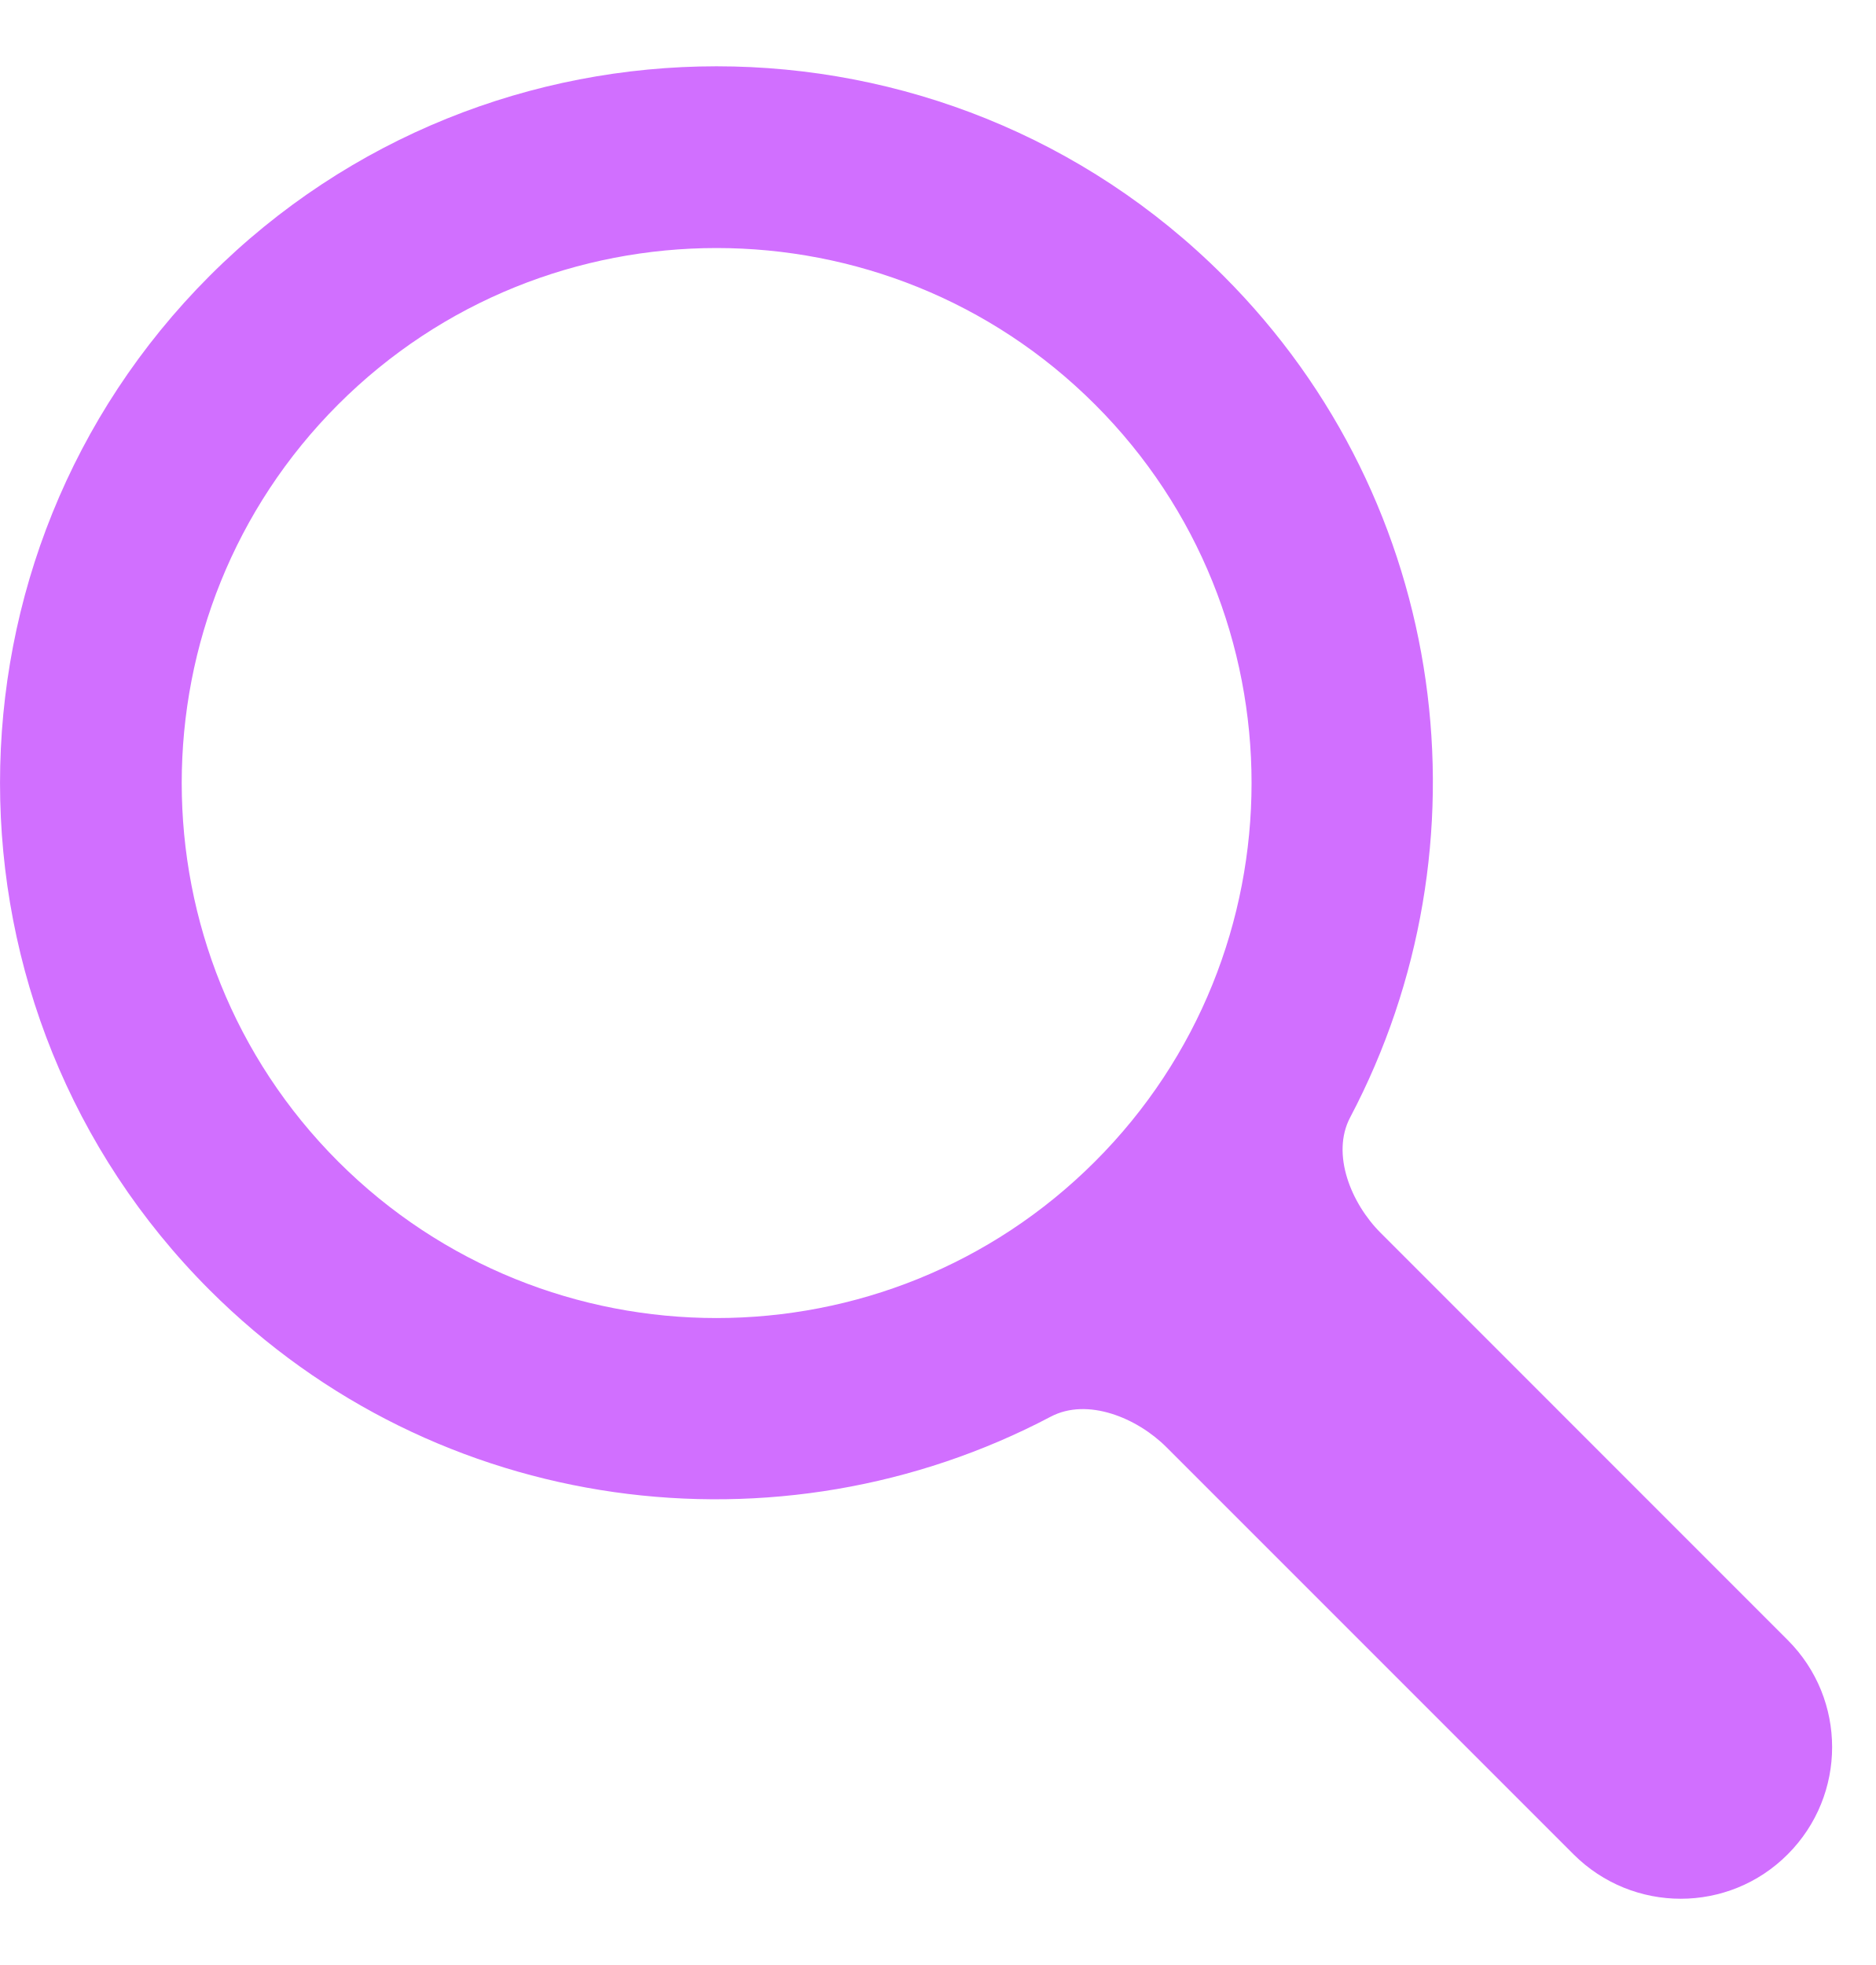
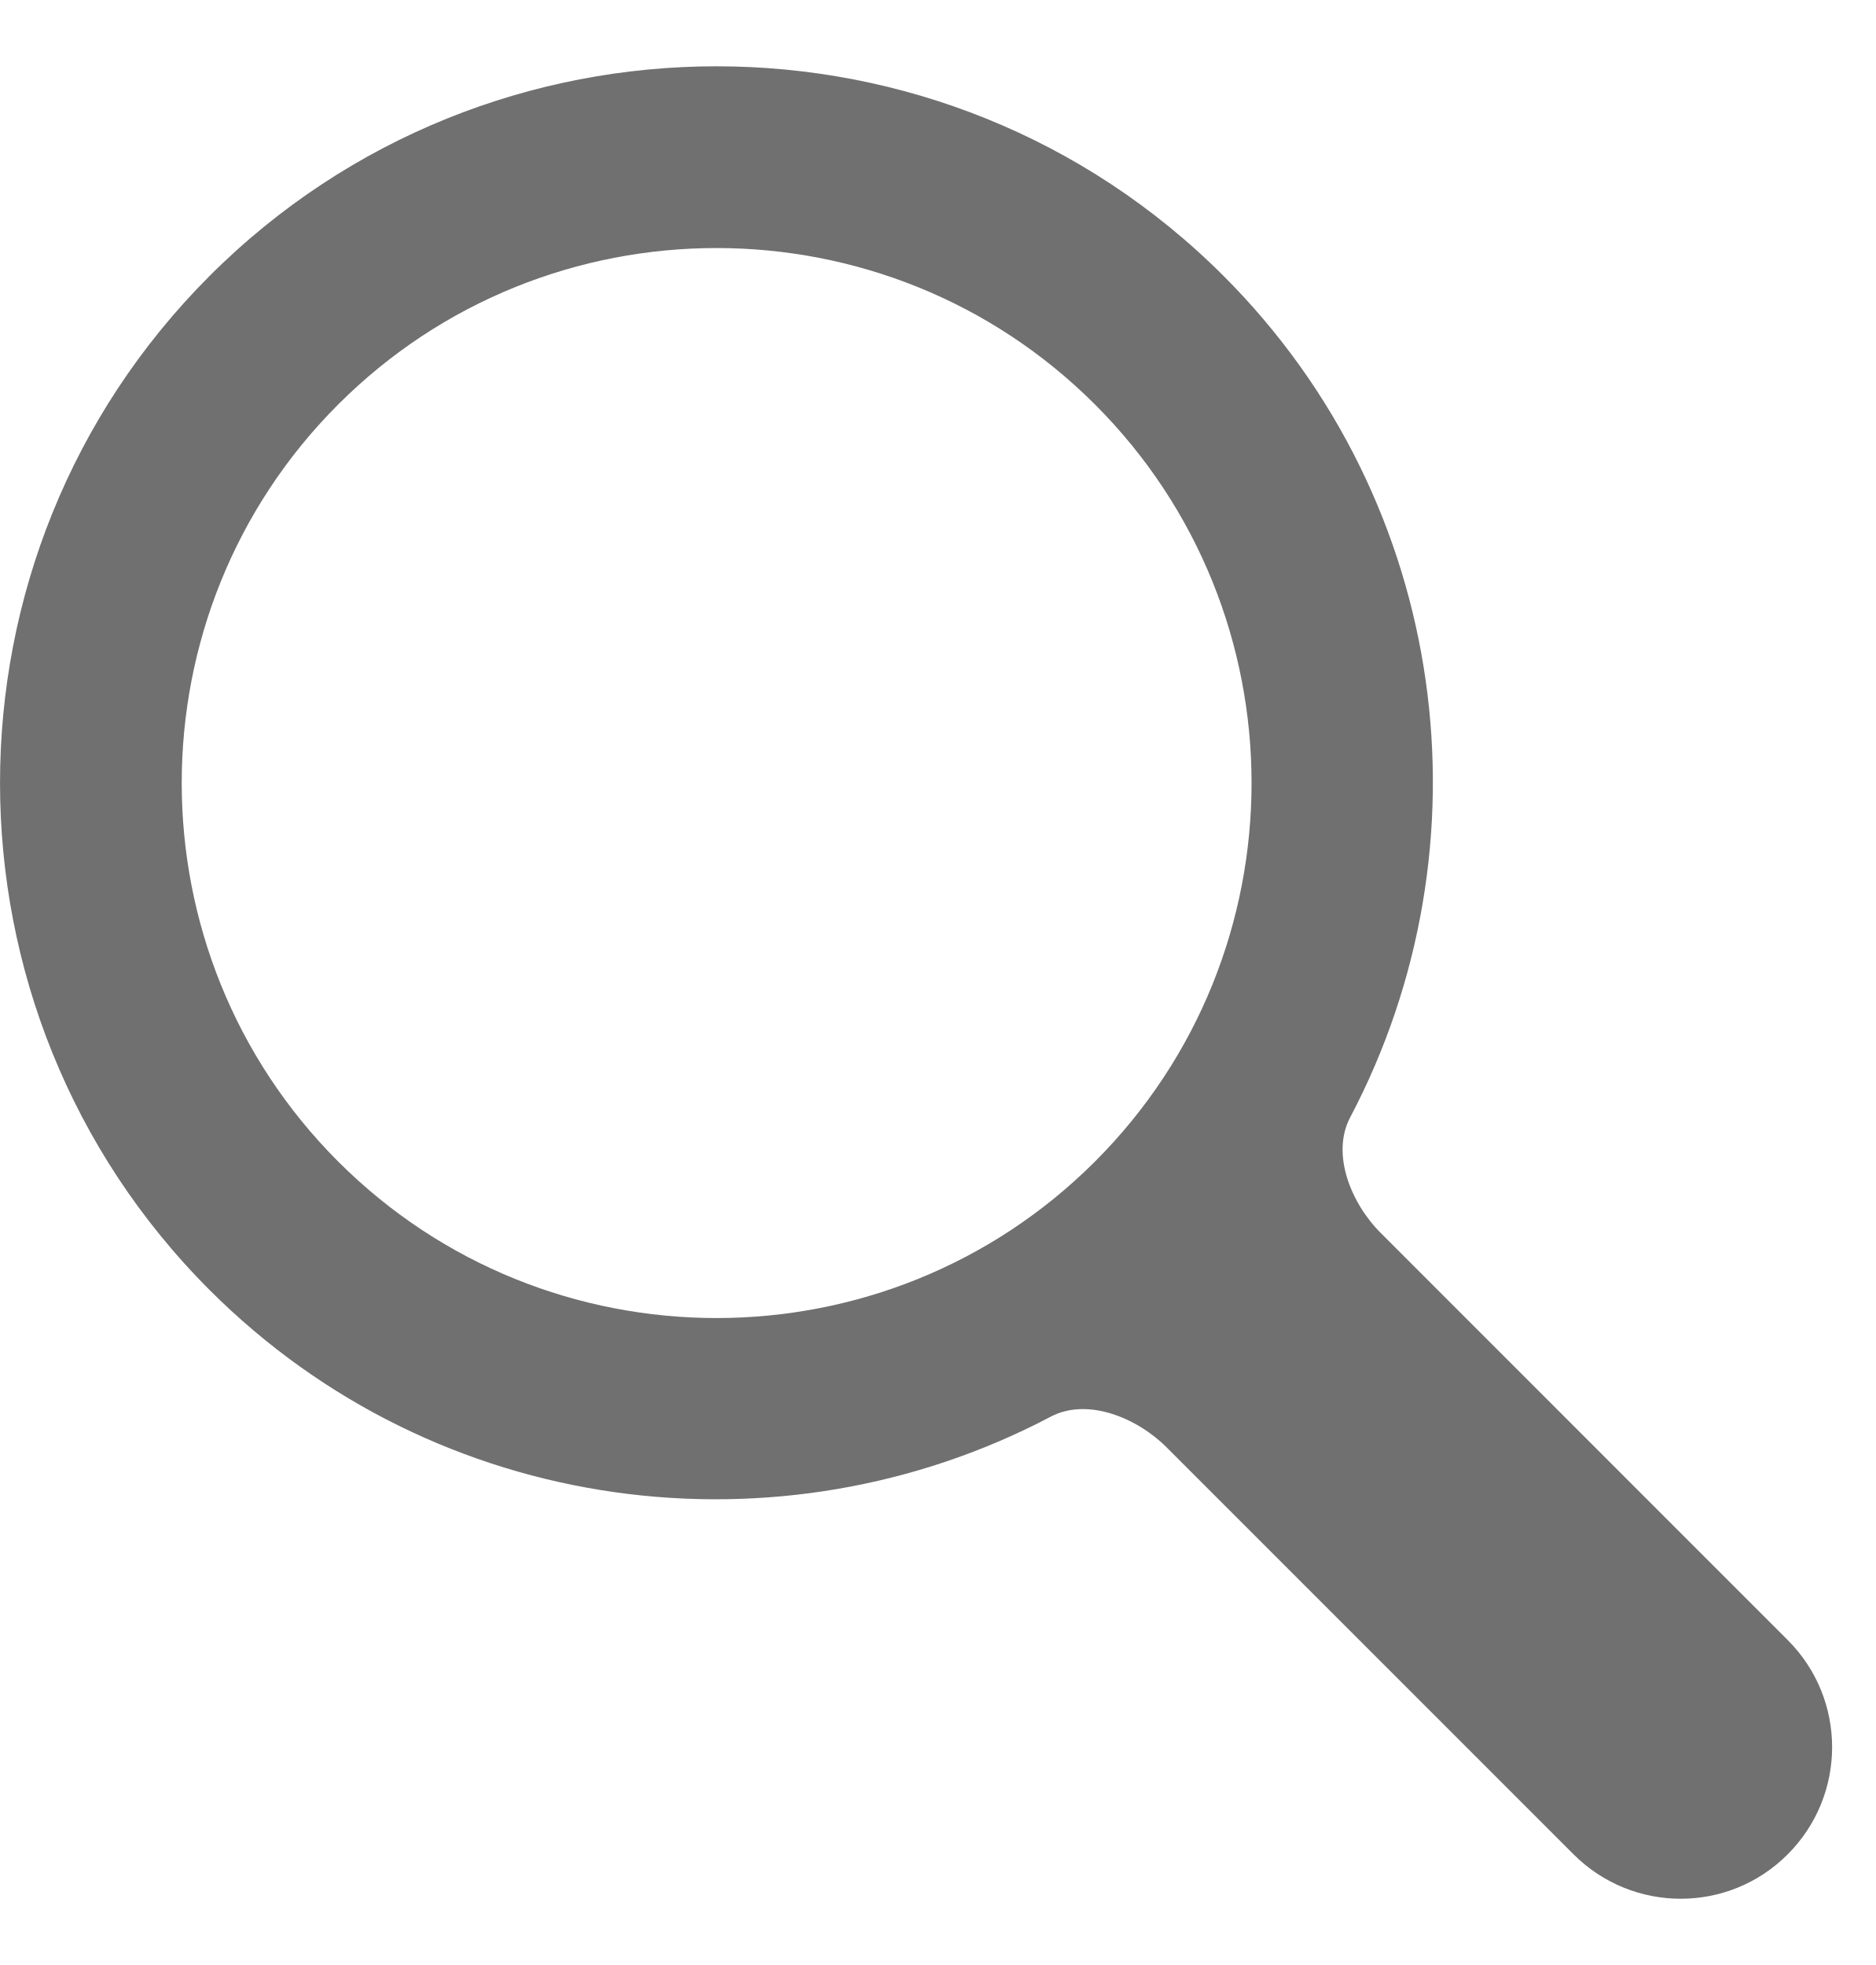
<svg xmlns="http://www.w3.org/2000/svg" width="21" height="22" viewBox="0 0 21 22" fill="none">
-   <path d="M13.7 3.089C10.57 -0.04 5.476 -0.04 2.347 3.089C-0.782 6.22 -0.782 11.313 2.347 14.443C4.893 16.988 8.735 17.458 11.765 15.861C12.177 15.644 12.732 15.874 13.061 16.203L17.619 20.761C18.283 21.424 19.356 21.424 20.017 20.761C20.68 20.097 20.68 19.024 20.017 18.362L15.459 13.803C15.13 13.475 14.901 12.921 15.118 12.51C16.716 9.48 16.247 5.637 13.7 3.089ZM12.261 13.004C9.924 15.341 6.122 15.341 3.786 13.004C1.451 10.668 1.451 6.865 3.786 4.529C6.122 2.193 9.924 2.193 12.261 4.529C14.598 6.865 14.598 10.668 12.261 13.004Z" fill="#D16FFF" />
+   <path d="M13.7 3.089C10.57 -0.04 5.476 -0.04 2.347 3.089C-0.782 6.22 -0.782 11.313 2.347 14.443C4.893 16.988 8.735 17.458 11.765 15.861C12.177 15.644 12.732 15.874 13.061 16.203L17.619 20.761C18.283 21.424 19.356 21.424 20.017 20.761C20.68 20.097 20.68 19.024 20.017 18.362L15.459 13.803C15.13 13.475 14.901 12.921 15.118 12.51C16.716 9.48 16.247 5.637 13.7 3.089ZM12.261 13.004C9.924 15.341 6.122 15.341 3.786 13.004C1.451 10.668 1.451 6.865 3.786 4.529C6.122 2.193 9.924 2.193 12.261 4.529C14.598 6.865 14.598 10.668 12.261 13.004Z" fill="#707070" />
</svg>
